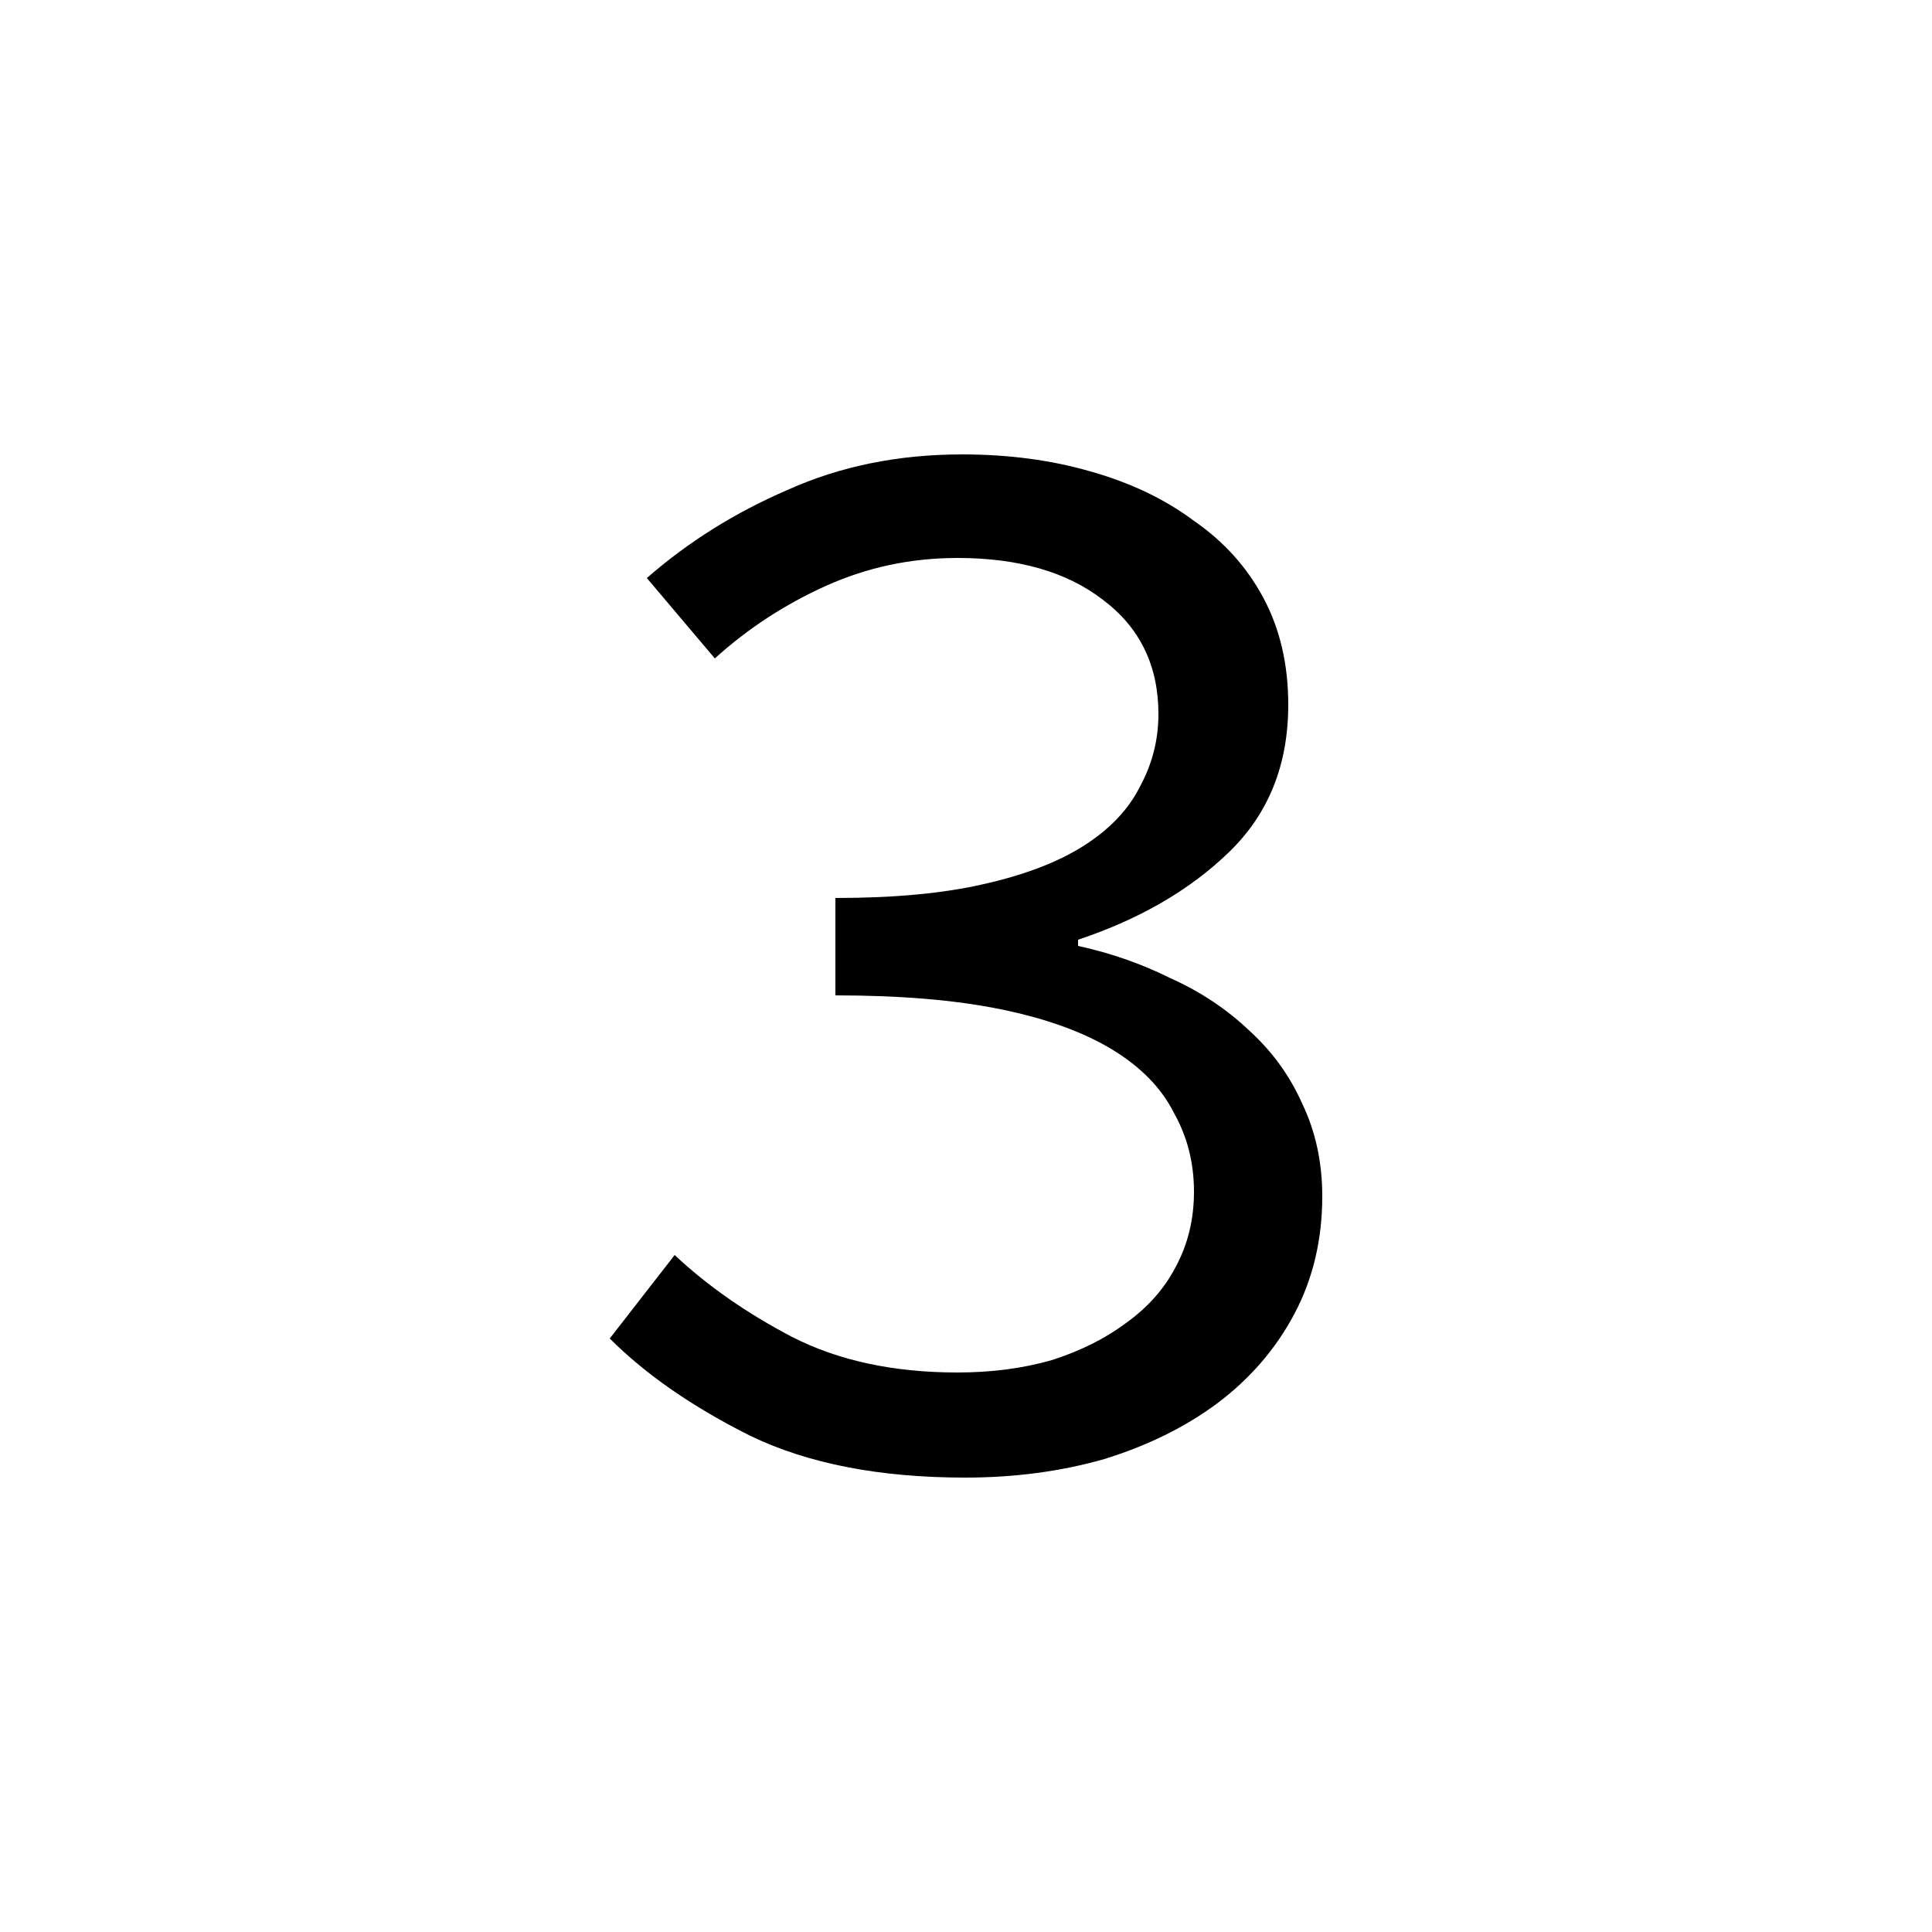
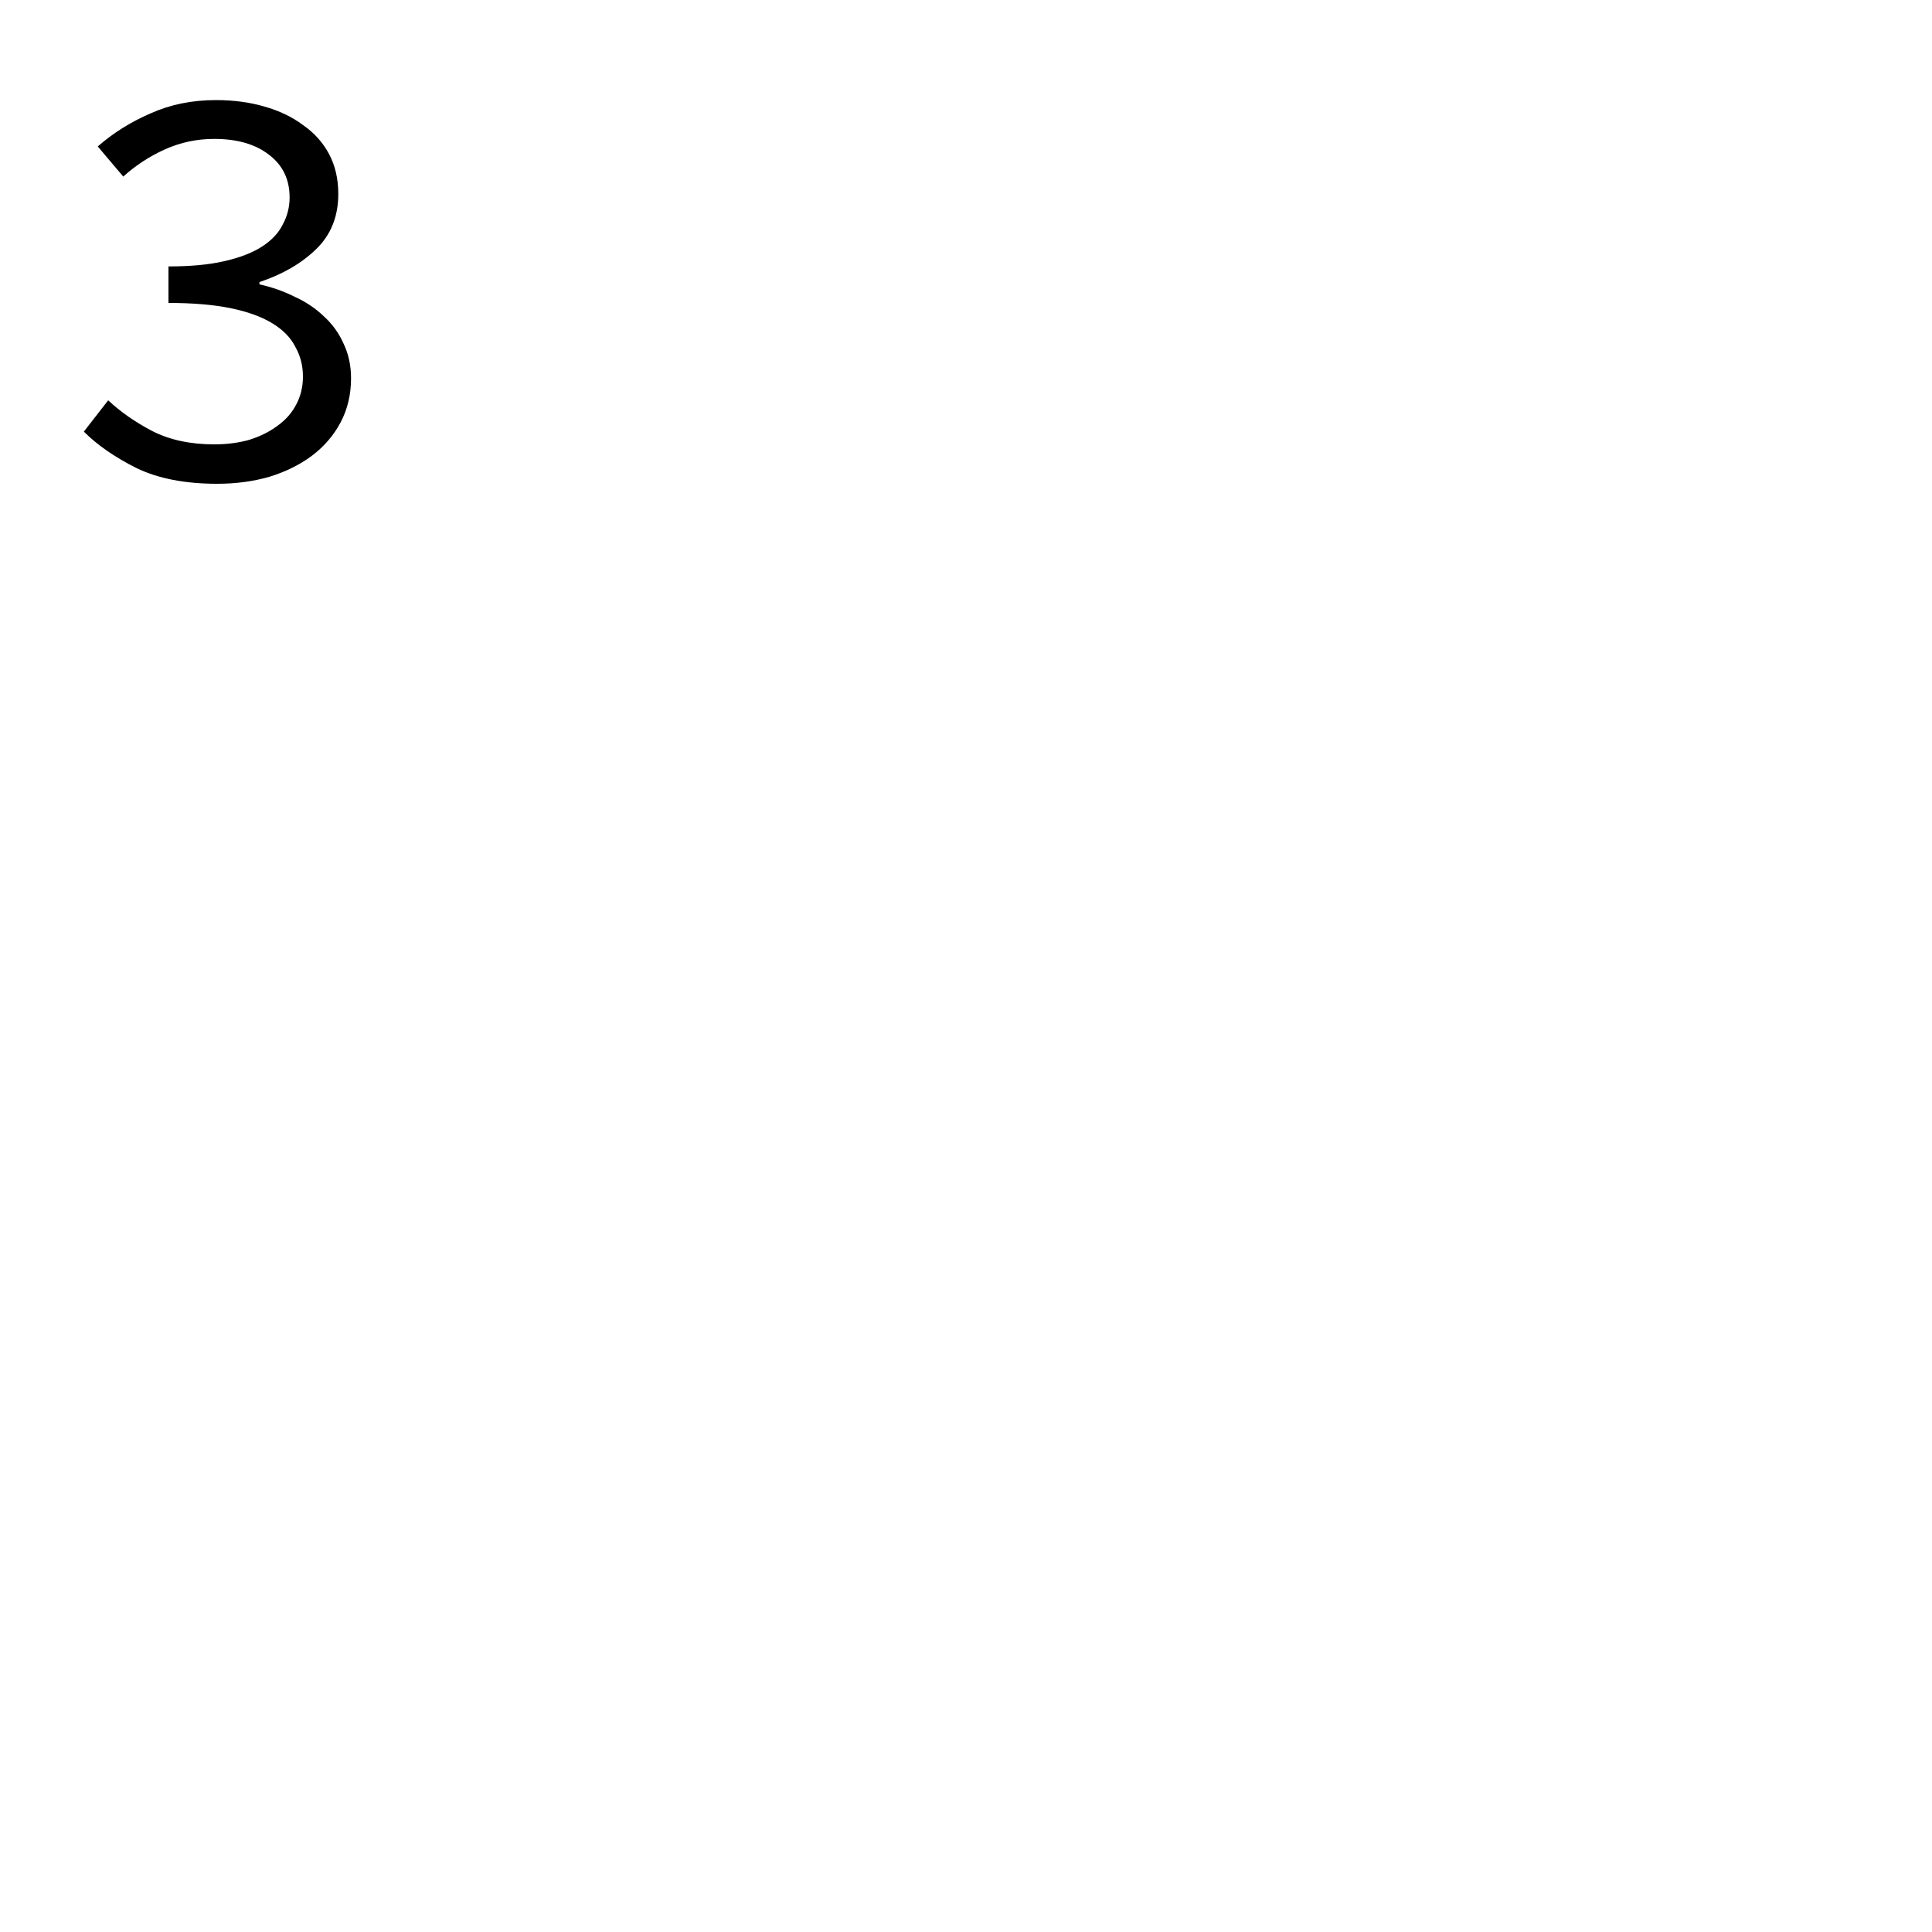
<svg xmlns="http://www.w3.org/2000/svg" version="1.1" viewBox="0 0 10 10">
-   <path d="m4.996 7.648q-0.664 0-1.112-0.216-0.448-0.224-0.728-0.504l0.336-0.432q0.256 0.24 0.608 0.424 0.36 0.184 0.856 0.184 0.264 0 0.488-0.064 0.224-0.072 0.384-0.192 0.168-0.12 0.256-0.288 0.096-0.176 0.096-0.392 0-0.224-0.104-0.408-0.096-0.192-0.32-0.328t-0.576-0.208-0.856-0.072v-0.504q0.456 0 0.768-0.072 0.32-0.072 0.52-0.2t0.288-0.304q0.096-0.176 0.096-0.376 0-0.376-0.288-0.592-0.28-0.216-0.752-0.216-0.36 0-0.68 0.144t-0.576 0.376l-0.352-0.416q0.32-0.28 0.728-0.456 0.408-0.184 0.904-0.184 0.36 0 0.664 0.088 0.312 0.088 0.536 0.256 0.232 0.16 0.36 0.4t0.128 0.552q0 0.464-0.304 0.76t-0.784 0.456v0.032q0.256 0.056 0.48 0.168 0.232 0.104 0.408 0.272 0.176 0.16 0.272 0.376 0.104 0.216 0.104 0.48 0 0.336-0.144 0.608t-0.4 0.464q-0.248 0.184-0.584 0.288-0.336 0.096-0.72 0.096z" />
+   <path d="m1.124 2.504q-0.249 0-0.417-0.081-0.168-0.084-0.273-0.189l0.126-0.162q0.096 0.09 0.228 0.159 0.135 0.069 0.321 0.069 0.099 0 0.183-0.024 0.084-0.027 0.144-0.072 0.063-0.045 0.096-0.108 0.036-0.066 0.036-0.147 0-0.084-0.039-0.153-0.036-0.072-0.12-0.123t-0.216-0.078-0.321-0.027v-0.189q0.171 0 0.288-0.027 0.12-0.027 0.195-0.075t0.108-0.114q0.036-0.066 0.036-0.141 0-0.141-0.108-0.222-0.105-0.081-0.282-0.081-0.135 0-0.255 0.054t-0.216 0.141l-0.132-0.156q0.12-0.105 0.273-0.171 0.153-0.069 0.339-0.069 0.135 0 0.249 0.033 0.117 0.033 0.201 0.096 0.087 0.06 0.135 0.15t0.048 0.207q0 0.174-0.114 0.285t-0.294 0.171v0.012q0.096 0.021 0.18 0.063 0.087 0.039 0.153 0.102 0.066 0.06 0.102 0.141 0.039 0.081 0.039 0.18 0 0.126-0.054 0.228t-0.15 0.174q-0.093 0.069-0.219 0.108-0.126 0.036-0.27 0.036z" />
</svg>
